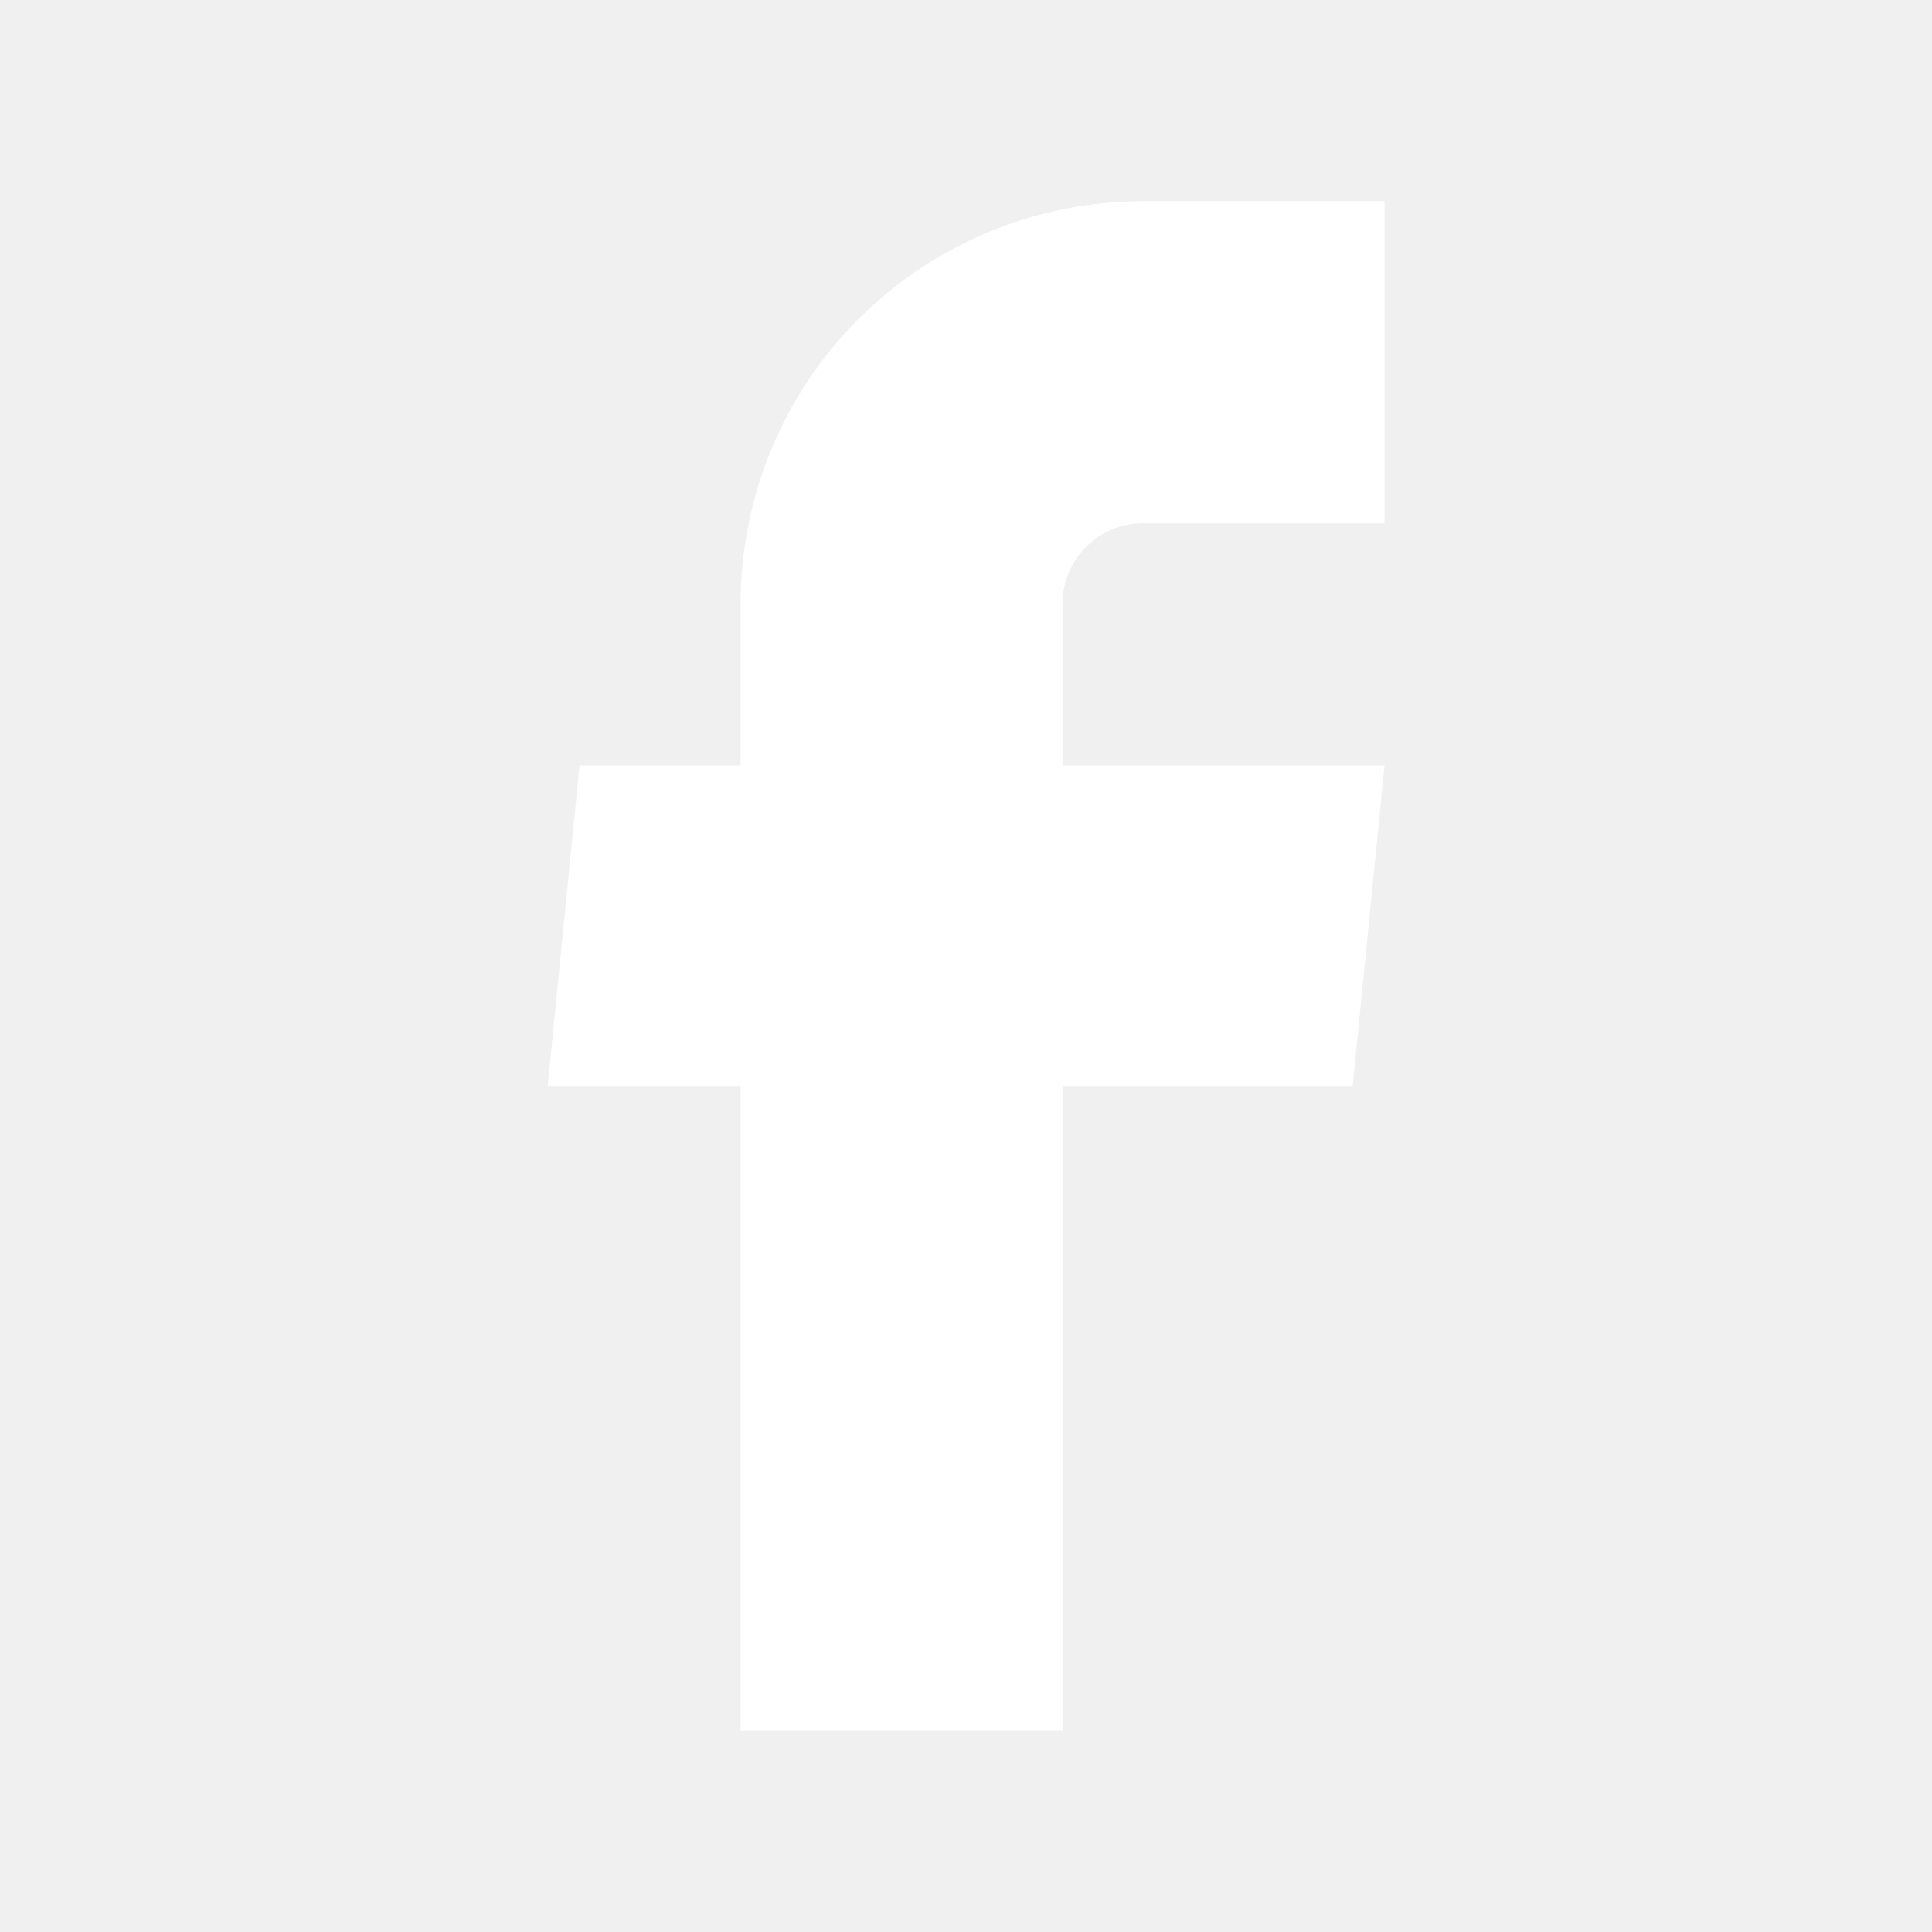
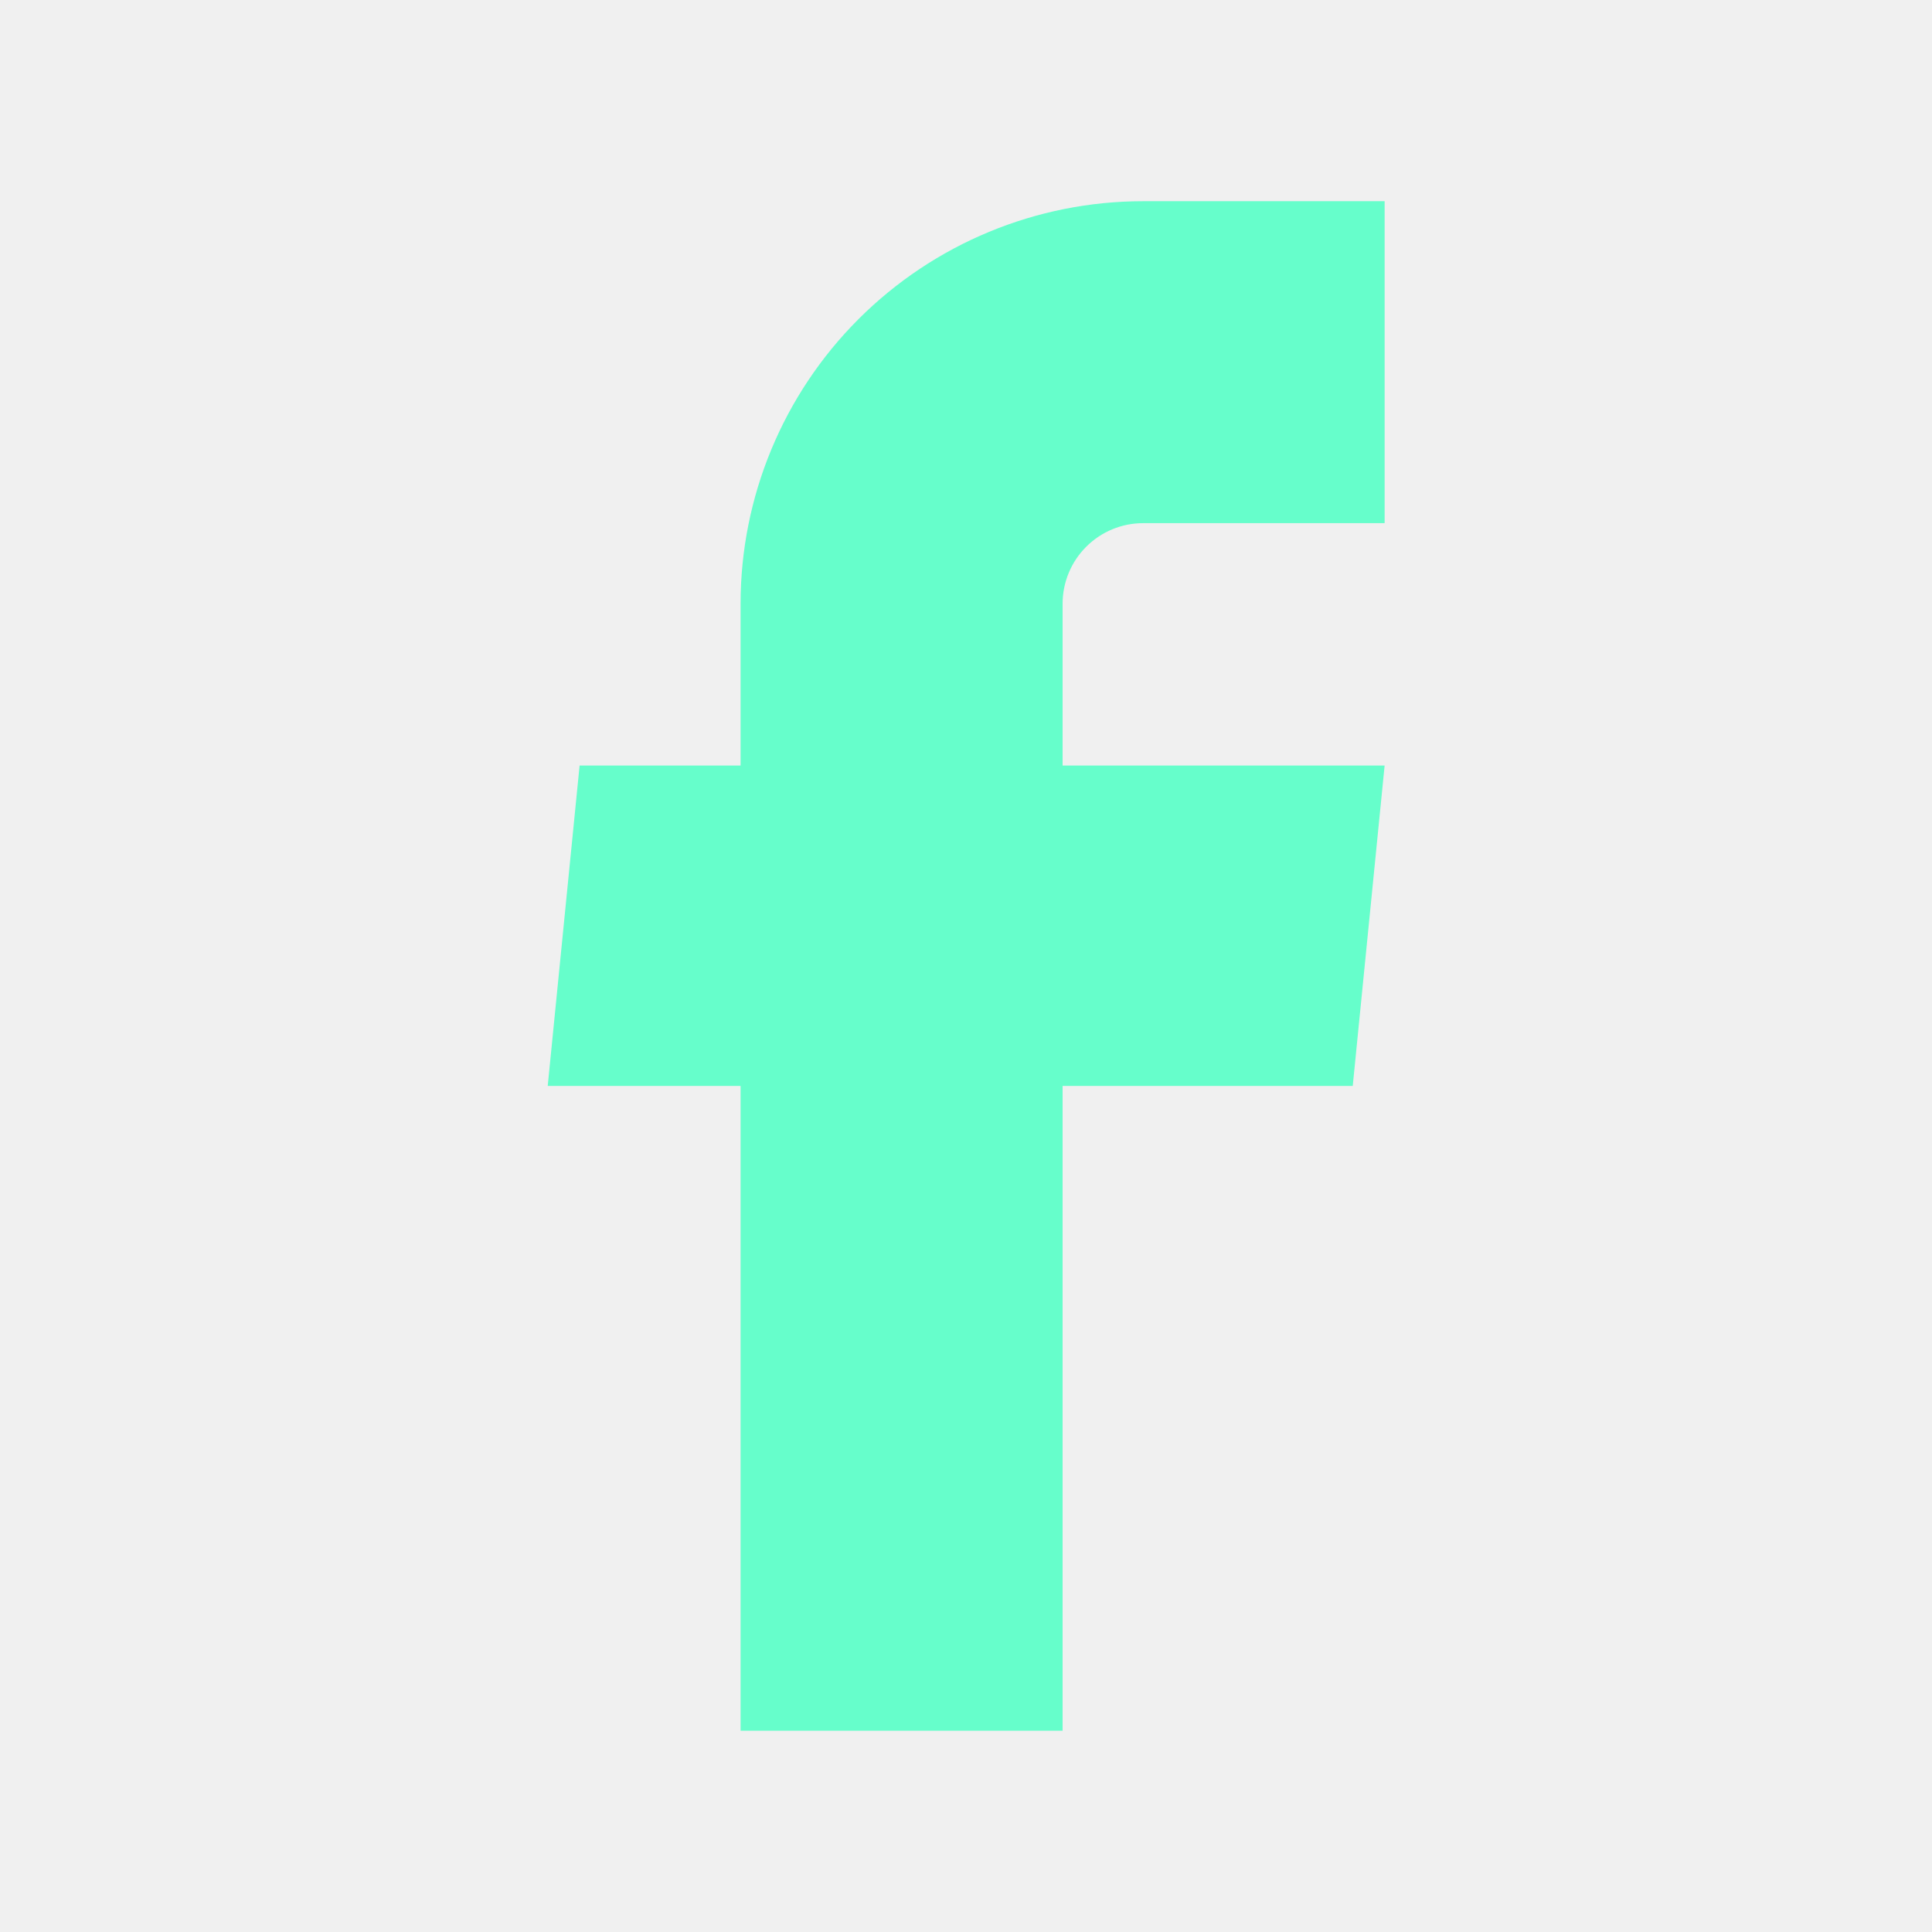
- <svg xmlns="http://www.w3.org/2000/svg" width="28" height="28" viewBox="0 0 28 28" fill="none">
-   <path d="M10.733 25.083H15.399V15.738H19.604L20.066 11.094H15.399V8.749C15.399 8.44 15.522 8.143 15.741 7.924C15.96 7.706 16.257 7.583 16.566 7.583H20.066V2.916H16.566C15.019 2.916 13.535 3.531 12.441 4.625C11.347 5.719 10.733 7.202 10.733 8.749V11.094H8.399L7.938 15.738H10.733V25.083Z" fill="white" />
+ <svg xmlns="http://www.w3.org/2000/svg" width="28" height="28" fill="none">
+   <path d="M10.733 25.083H15.4v-9.345h4.205l.462-4.643H15.4V8.749c0-.309.123-.606.342-.825s.515-.342.825-.342h3.5V2.916h-3.5c-1.547 0-3.031.615-4.125 1.709s-1.709 2.578-1.709 4.125v2.345H8.4l-.462 4.643h2.795v9.345z" fill="#66fecb" />
</svg>
